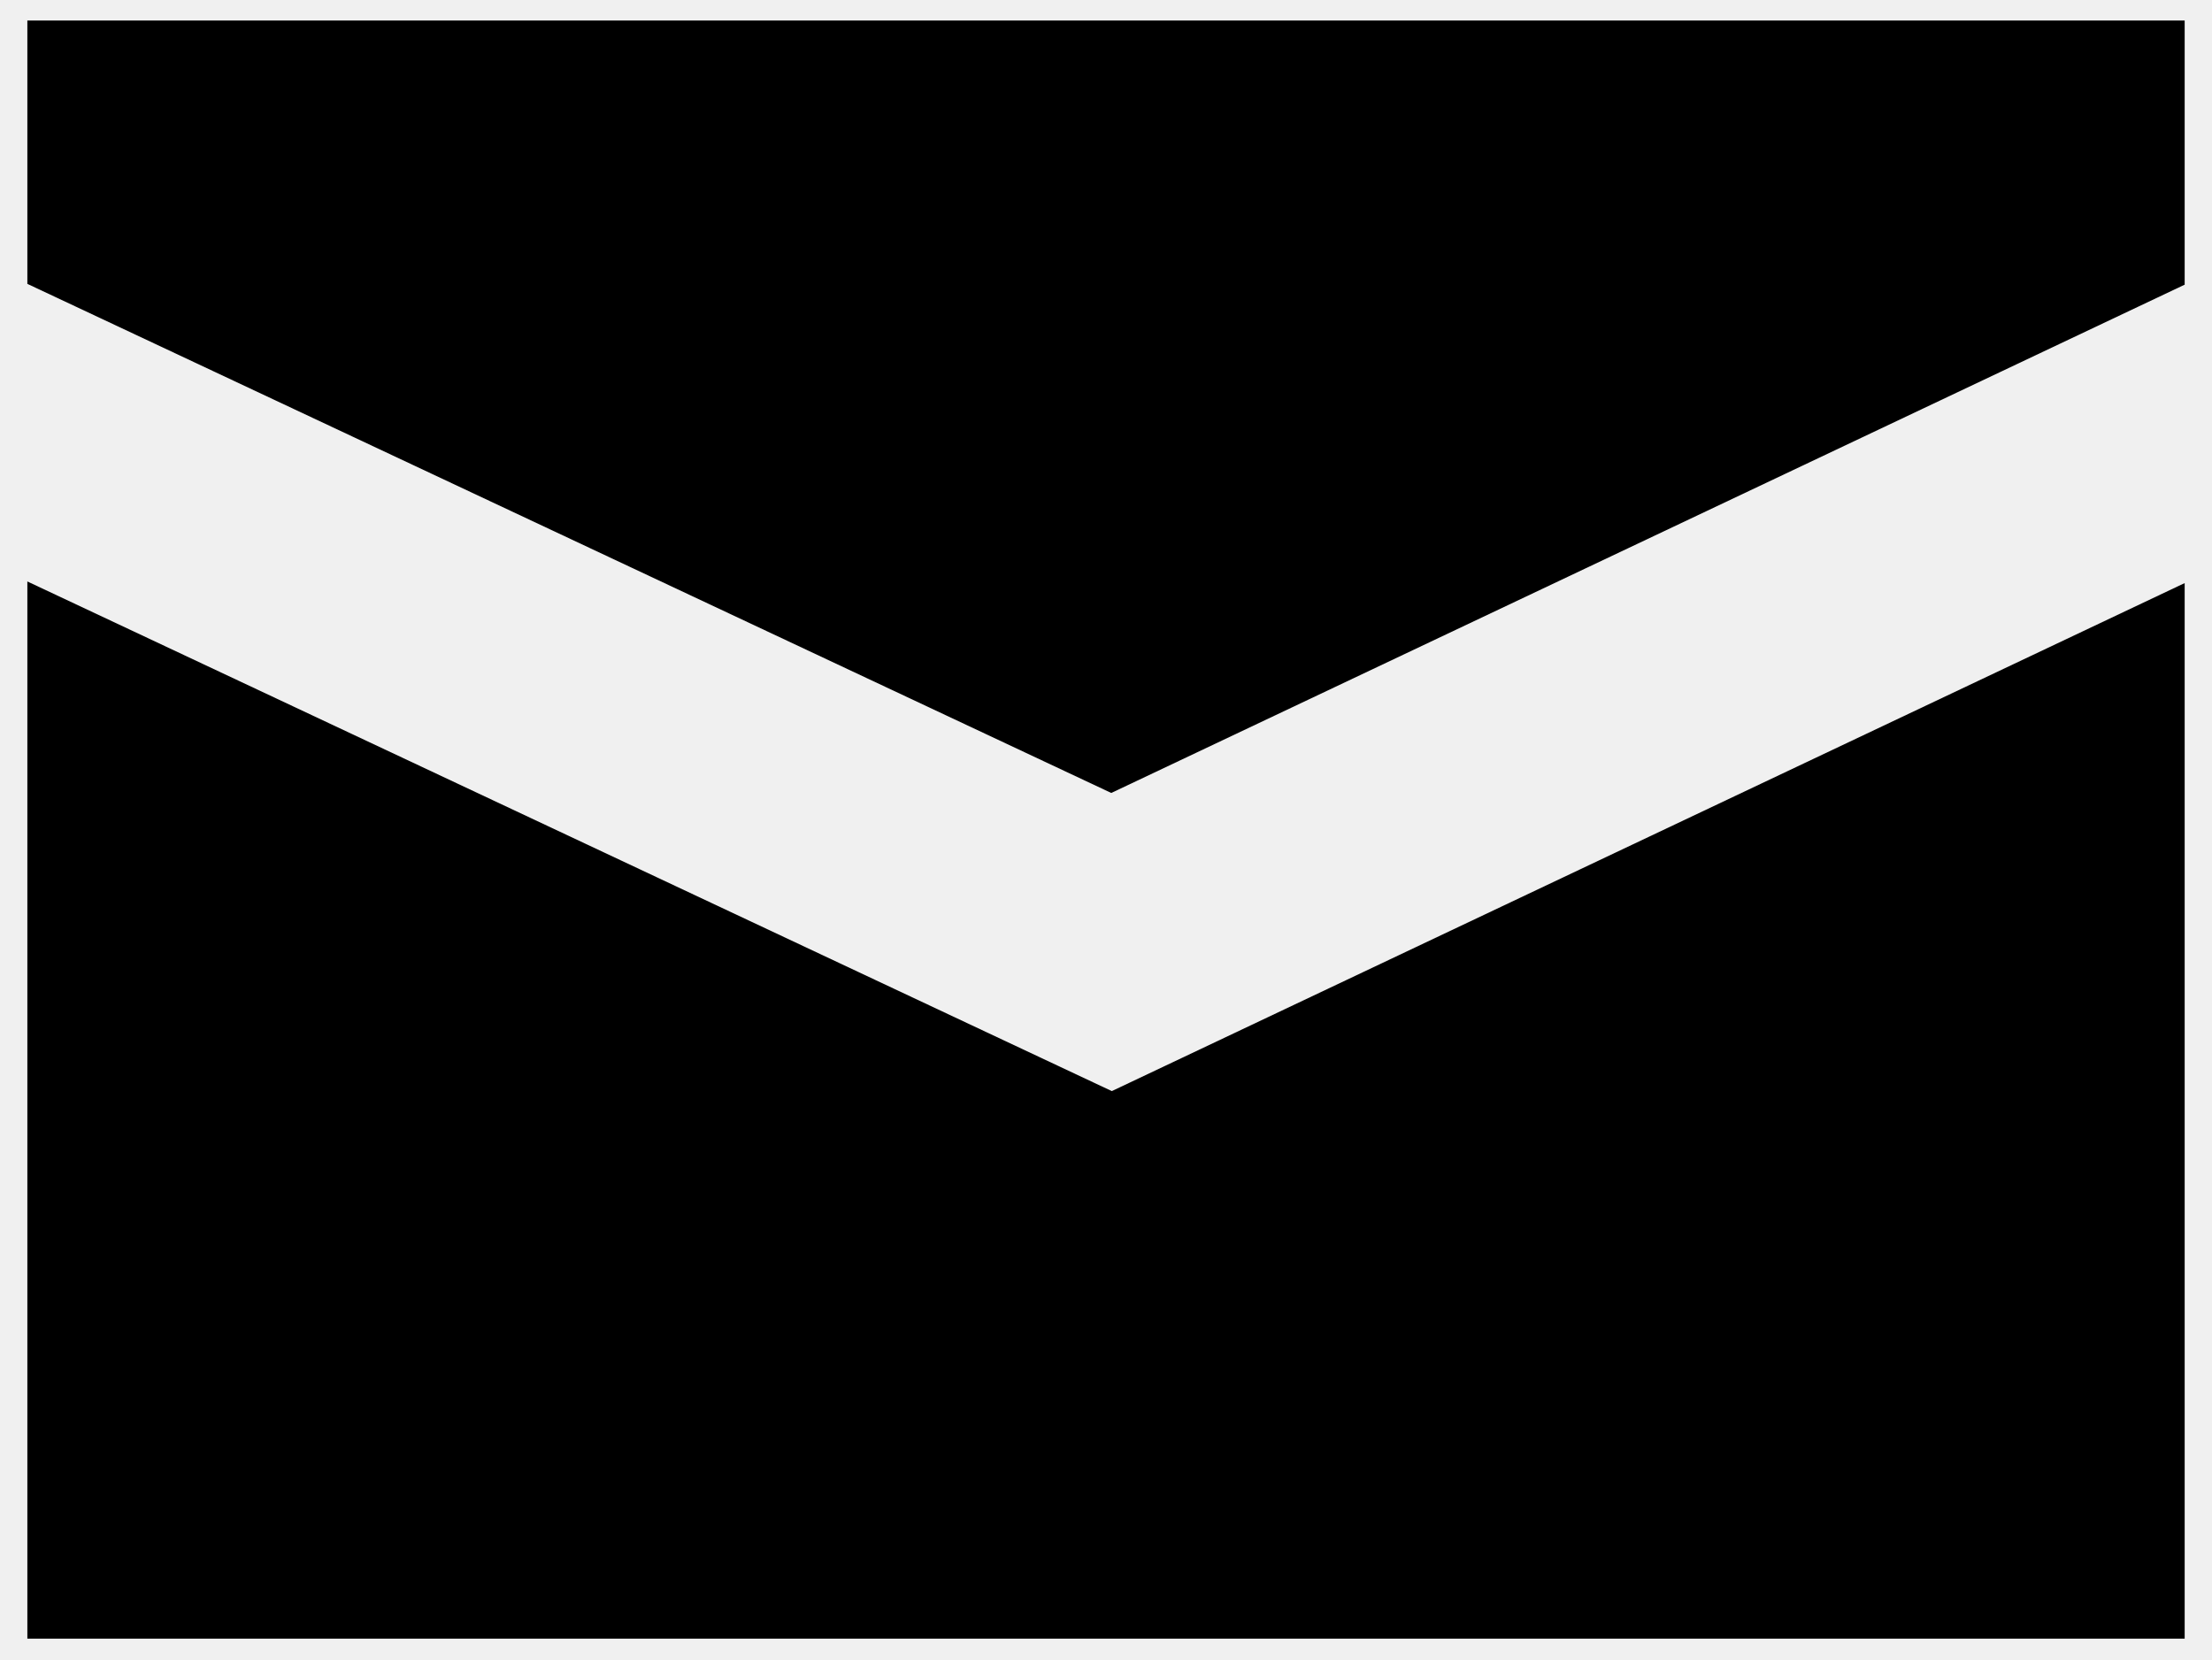
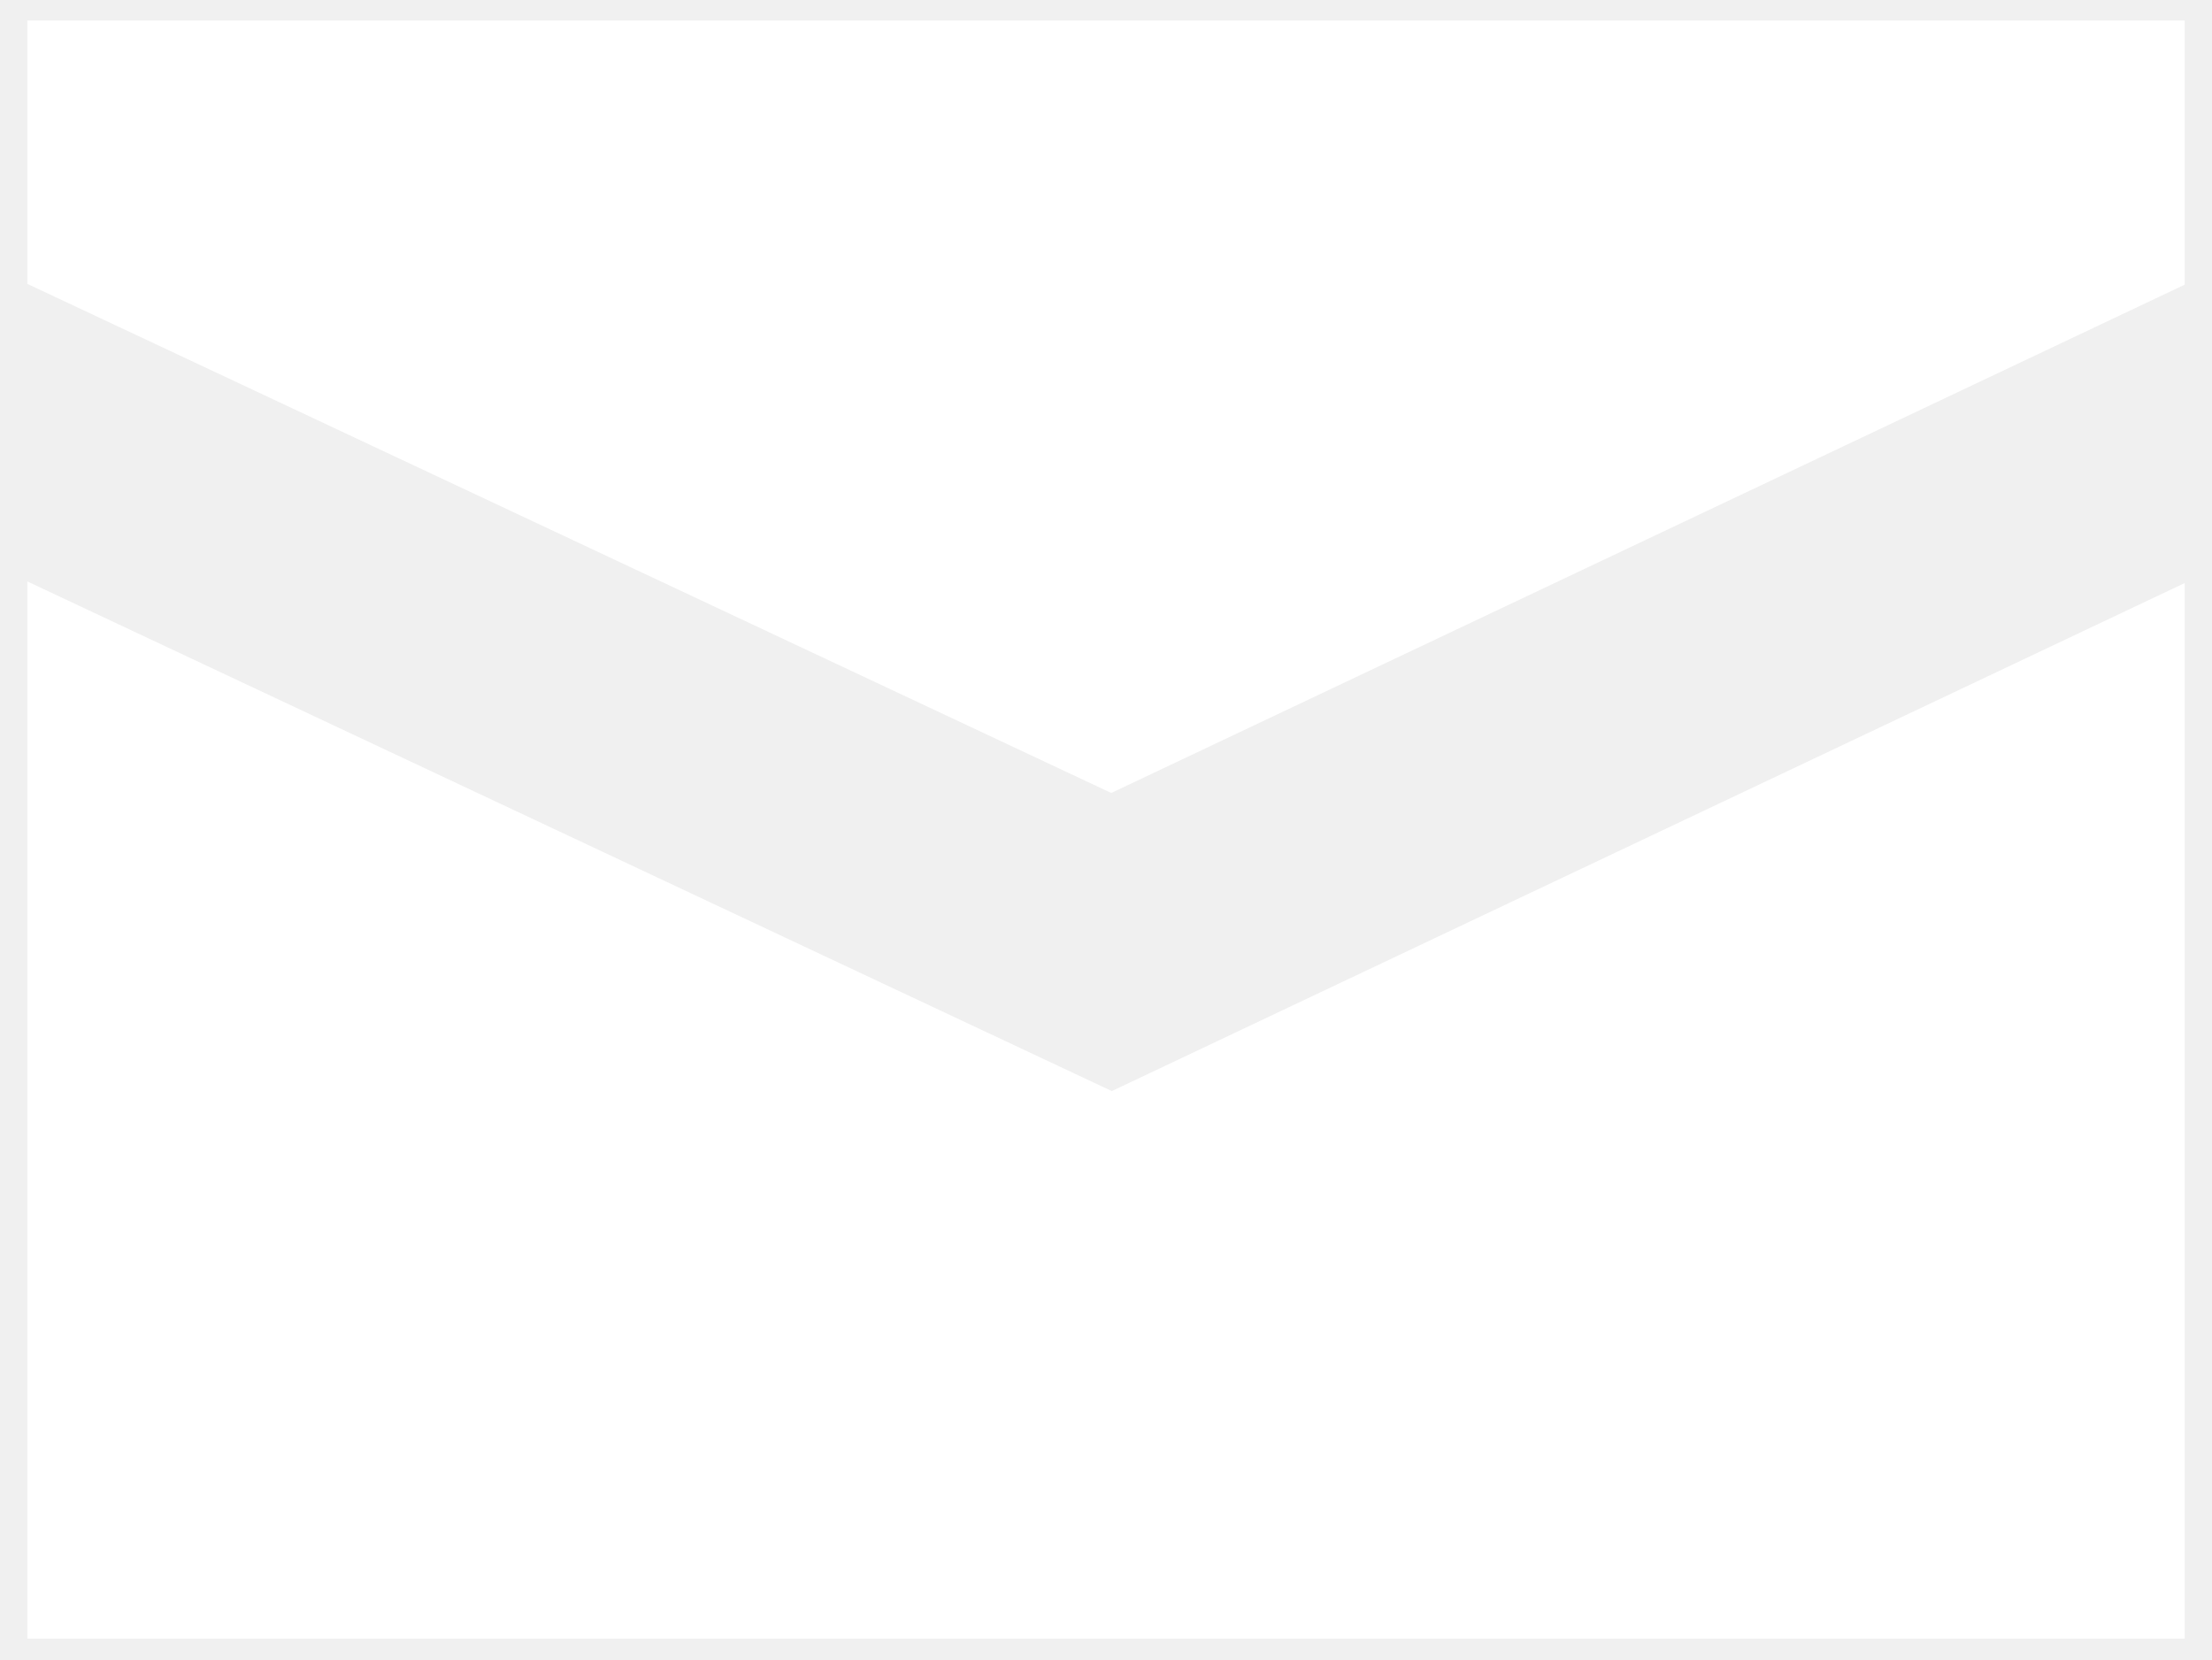
<svg xmlns="http://www.w3.org/2000/svg" width="39.837" height="29.878" id="svg2" version="1.1" viewBox="0 0 39.837 29.878">
  <defs id="defs4" />
  <g id="layer1" transform="translate(-293.5507,-512.8844)">
-     <g style="fill:#000000;fill-opacity:1" transform="matrix(1.214131,0,0,1.214131,294.0433,513.2539)" id="g14128-8-3">
-       <g style="fill:#000000;fill-opacity:1" id="Layer_1-4-6-5" />
-       <g style="fill:#000000;fill-opacity:1" id="mail-1-4">
-         <g style="fill:#000000;fill-opacity:1" id="g14116-0-7">
-           <polygon style="fill:#000000;fill-opacity:1" points="0,0 0,3.906 16.078,11.457 32,3.918 32,0 " id="polygon14118-1-5" />
-           <polygon style="fill:#000000;fill-opacity:1" points="32,24 32,8.344 16.086,15.879 0,8.32 0,24 " id="polygon14120-8-0" />
+     <g style="fill:#ffffff;fill-opacity:1" transform="matrix(1.214131,0,0,1.214131,294.0433,513.2539)" id="g14128-8-3">
+       <g style="fill:#ffffff;fill-opacity:1" id="Layer_1-4-6-5" />
+       <g style="fill:#ffffff;fill-opacity:1" id="mail-1-4">
+         <g style="fill:#ffffff;fill-opacity:1" id="g14116-0-7">
+           <polygon style="fill:#ffffff;fill-opacity:1" points="0,0 0,3.906 16.078,11.457 32,3.918 32,0 " id="polygon14118-1-5" />
+           <polygon style="fill:#ffffff;fill-opacity:1" points="32,24 32,8.344 16.086,15.879 0,8.32 0,24 " id="polygon14120-8-0" />
        </g>
      </g>
    </g>
  </g>
</svg>
